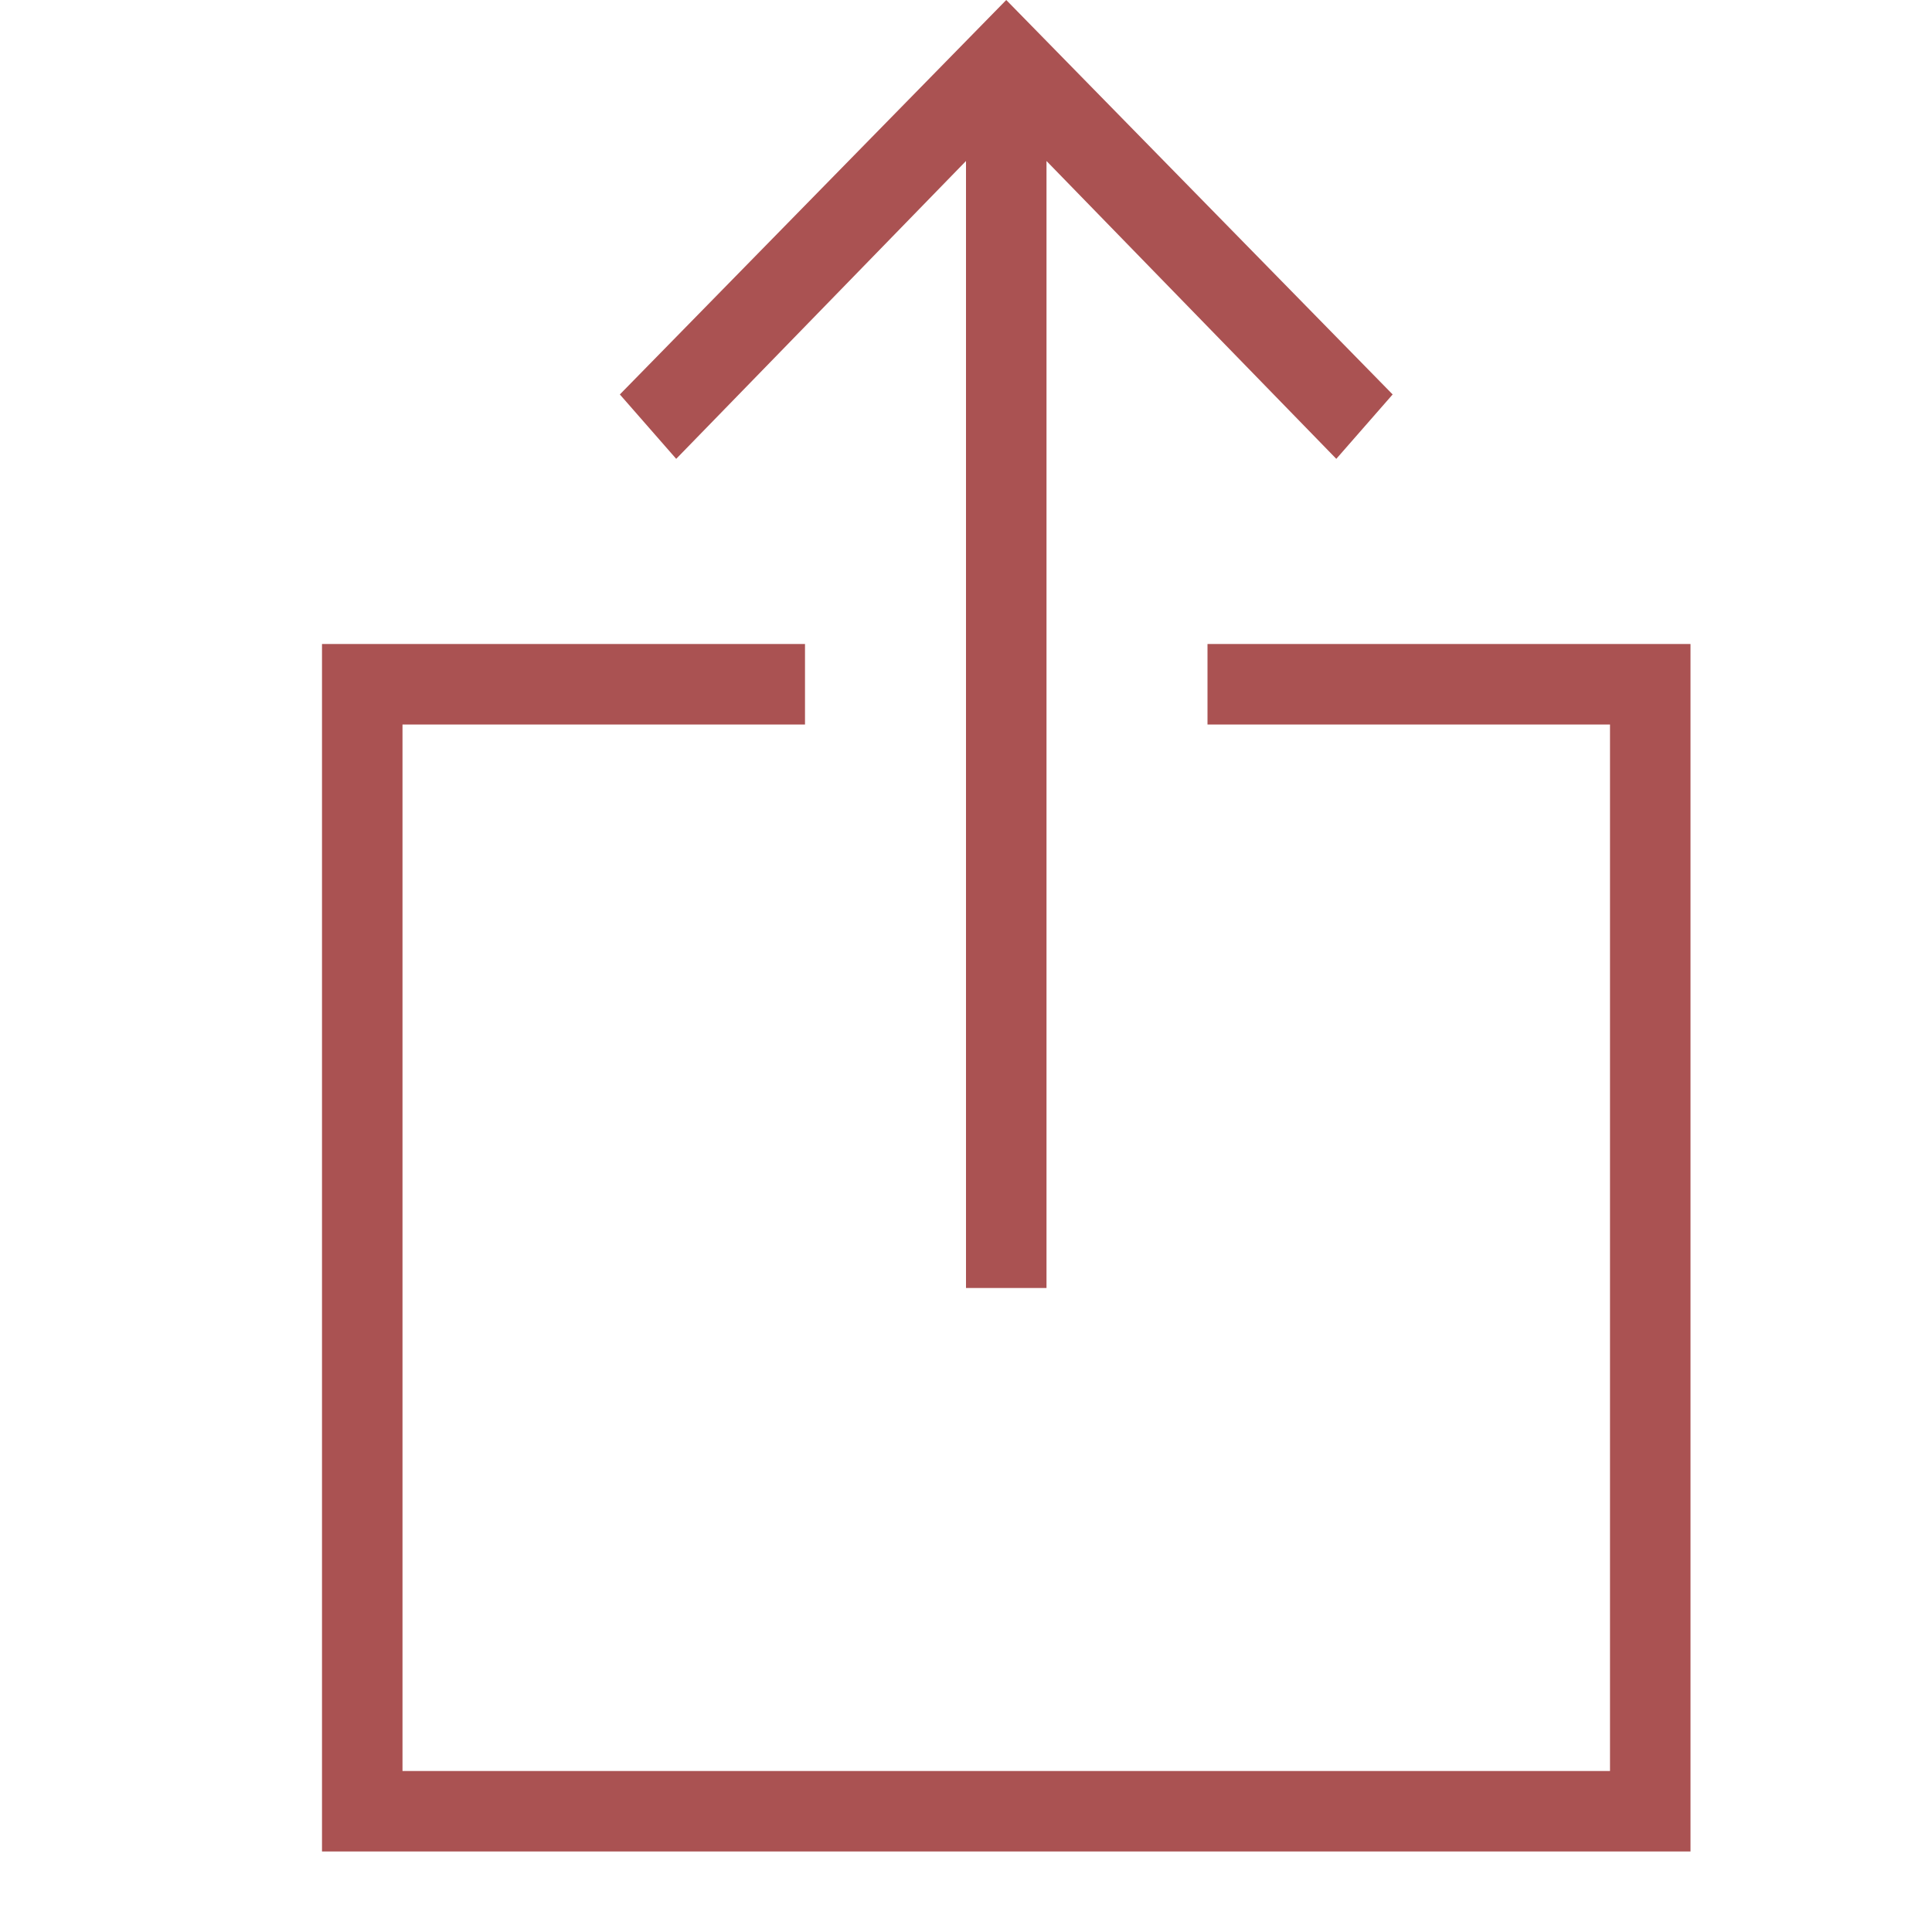
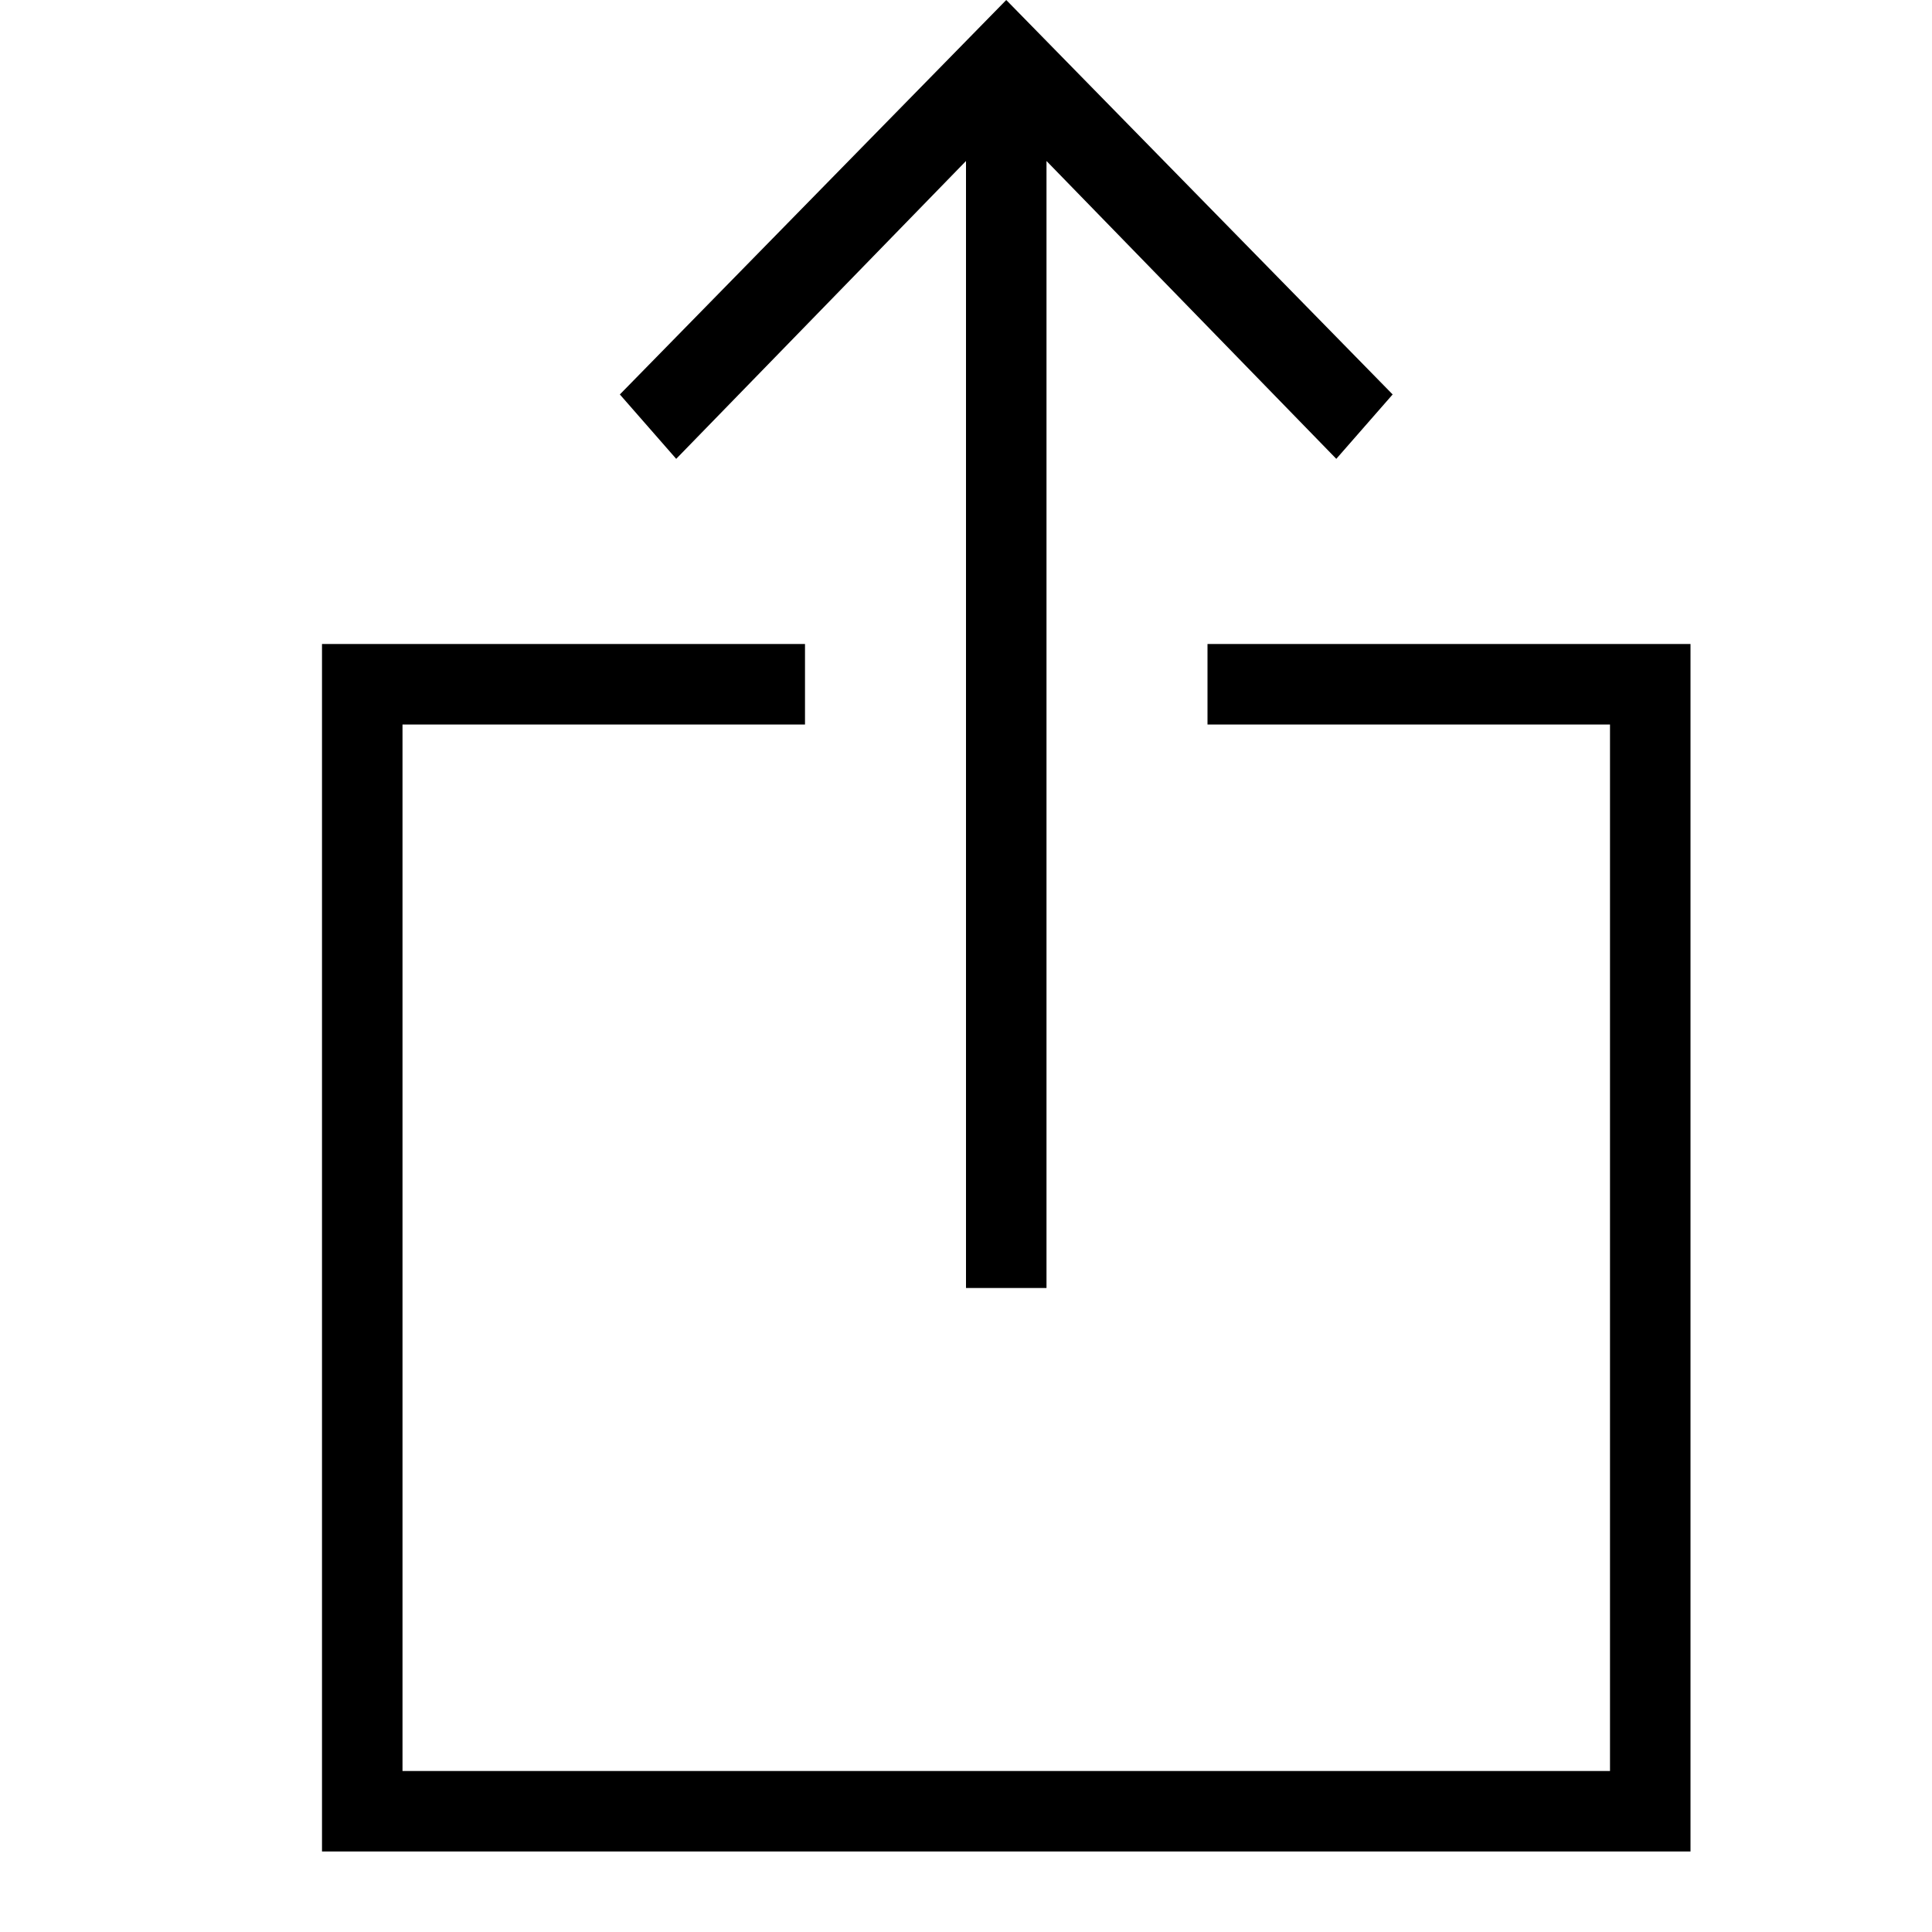
- <svg xmlns="http://www.w3.org/2000/svg" viewBox="0 0 24 24" fill="none">
-   <path fill-rule="evenodd" clip-rule="evenodd" d="M12 16H13L13 2L16.6 5.7L17.3 4.9L12.5 0L7.7 4.9L8.4 5.7L12 2L12 16ZM10 8H4V23H21V8H15V9H20V22H5V9H10V8Z" fill="#AA5252" />
+ <svg xmlns="http://www.w3.org/2000/svg" viewBox="0 0 24 24">
+   <path fill-rule="evenodd" clip-rule="evenodd" d="M12 16H13L13 2L16.6 5.7L17.3 4.9L12.5 0L7.7 4.9L8.4 5.7L12 2L12 16ZM10 8H4V23H21V8H15V9H20V22H5V9H10V8Z" />
</svg>
